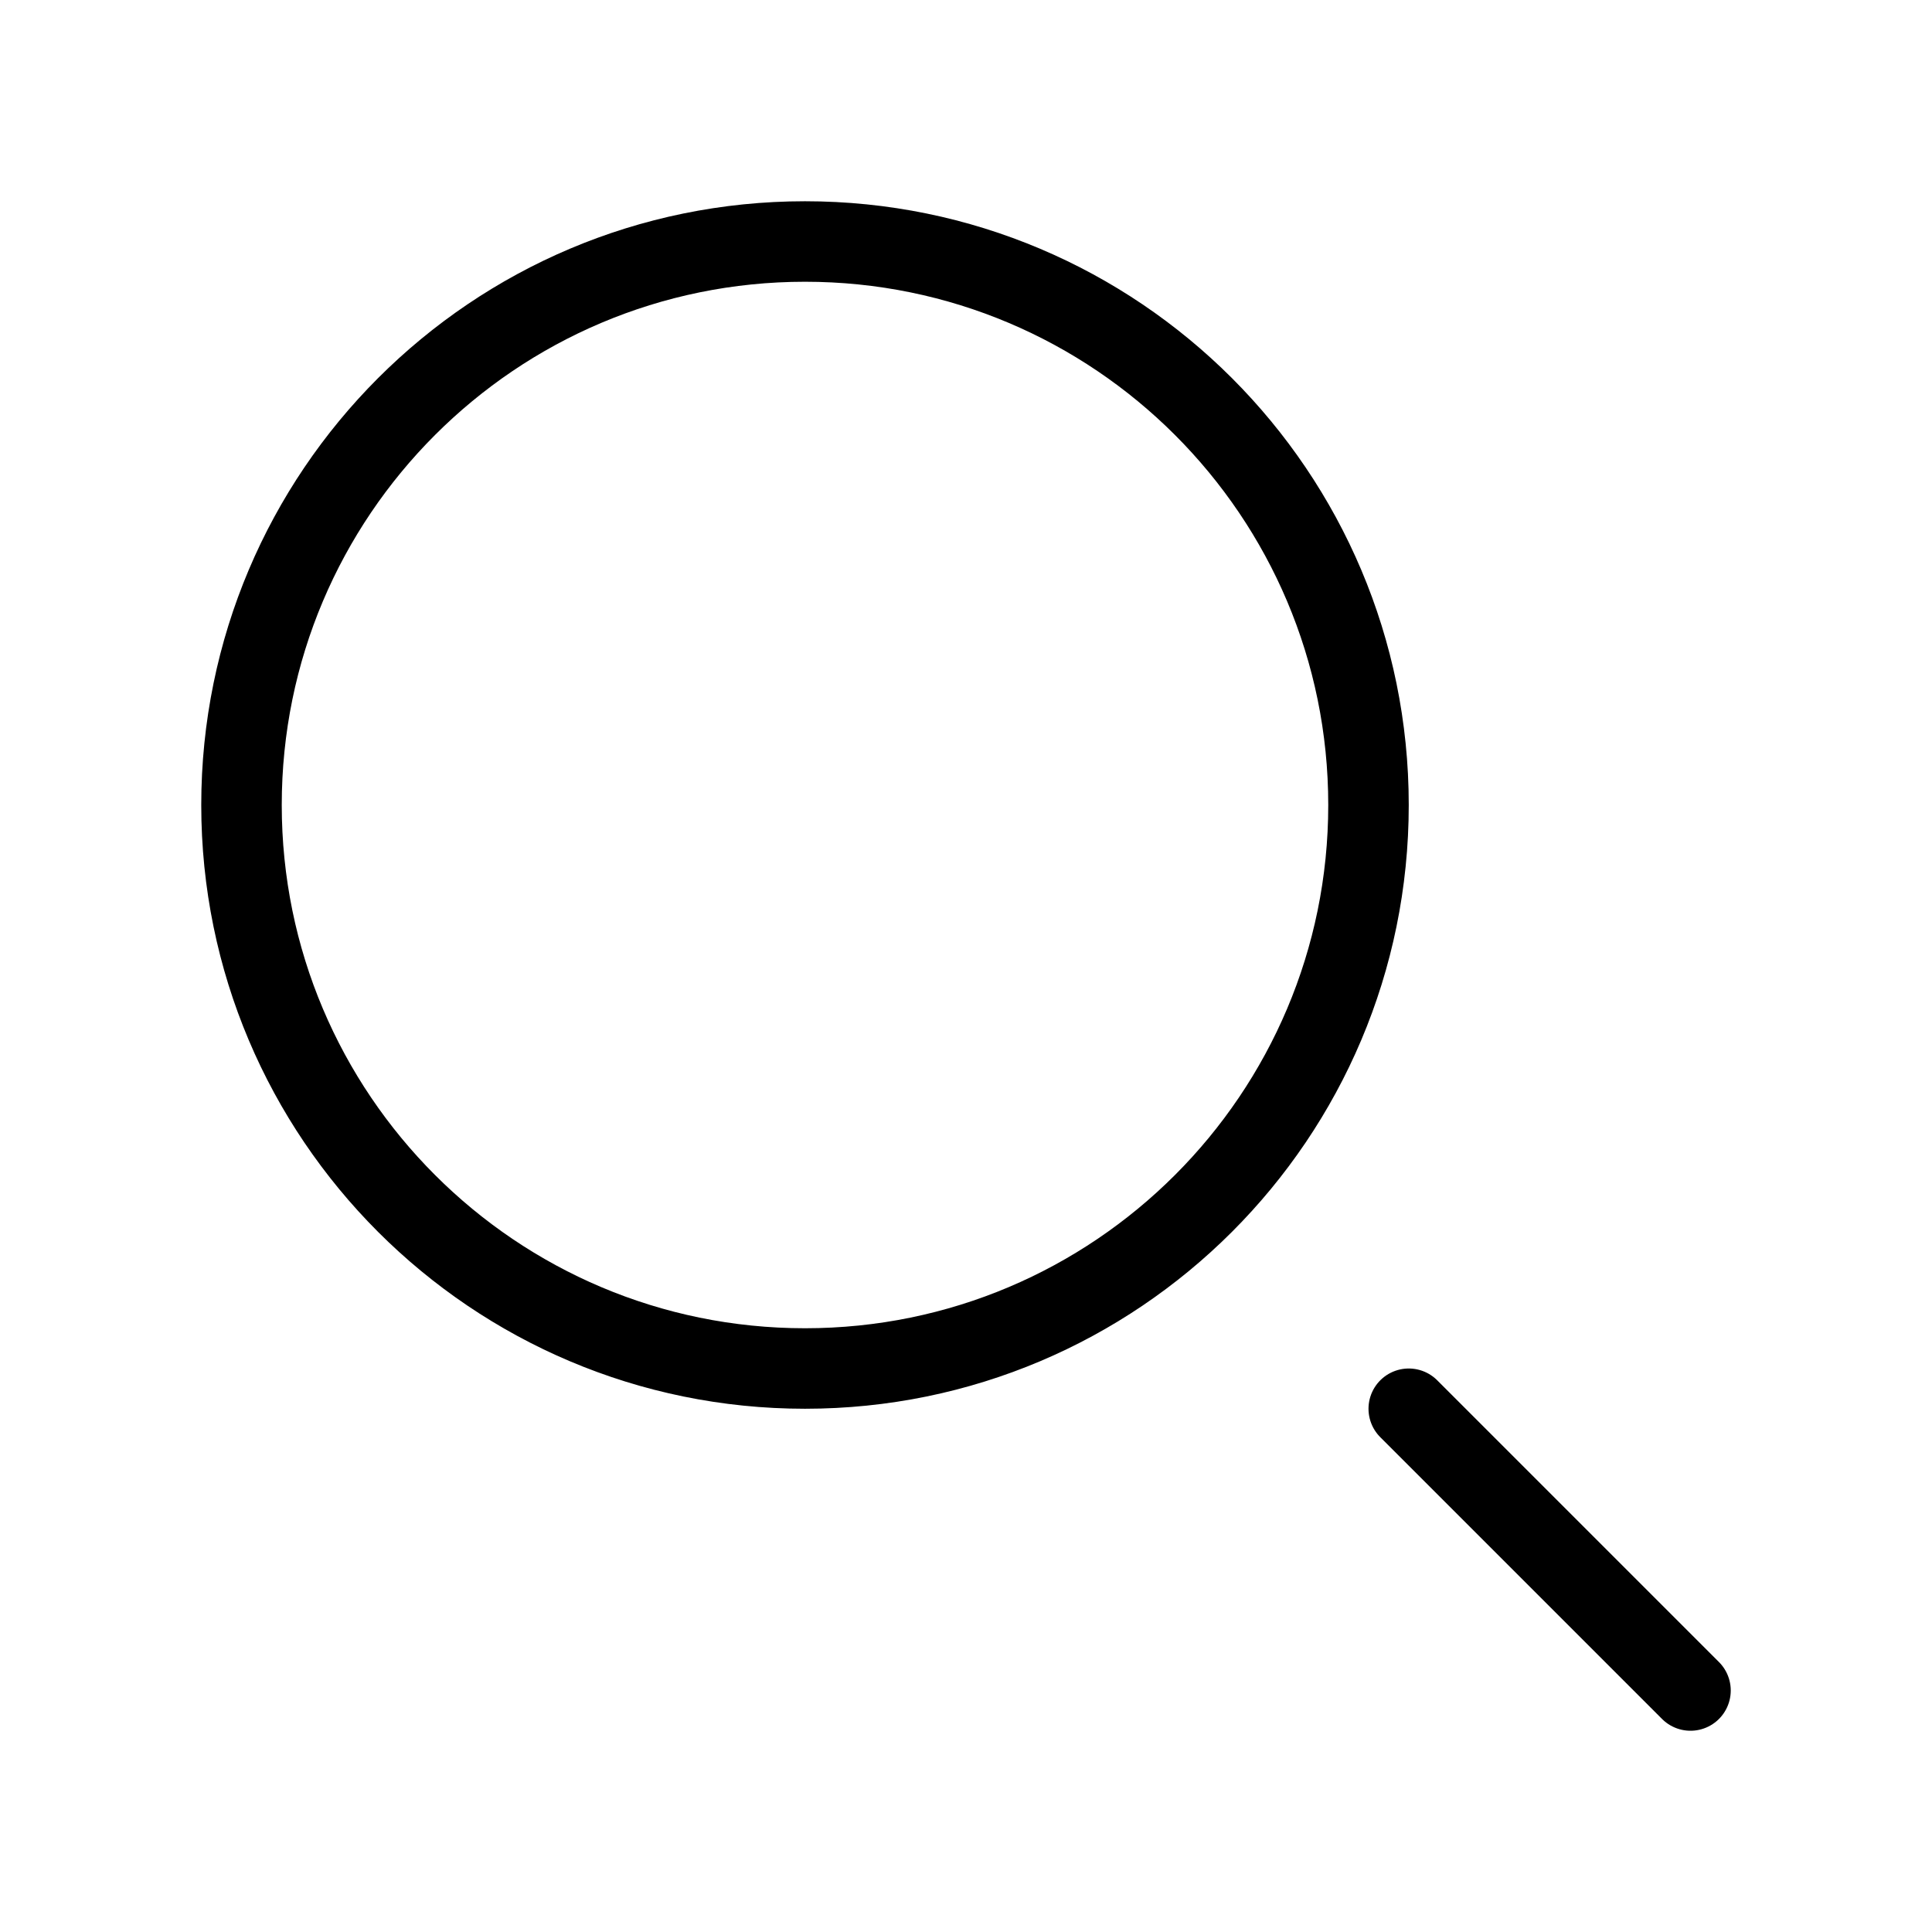
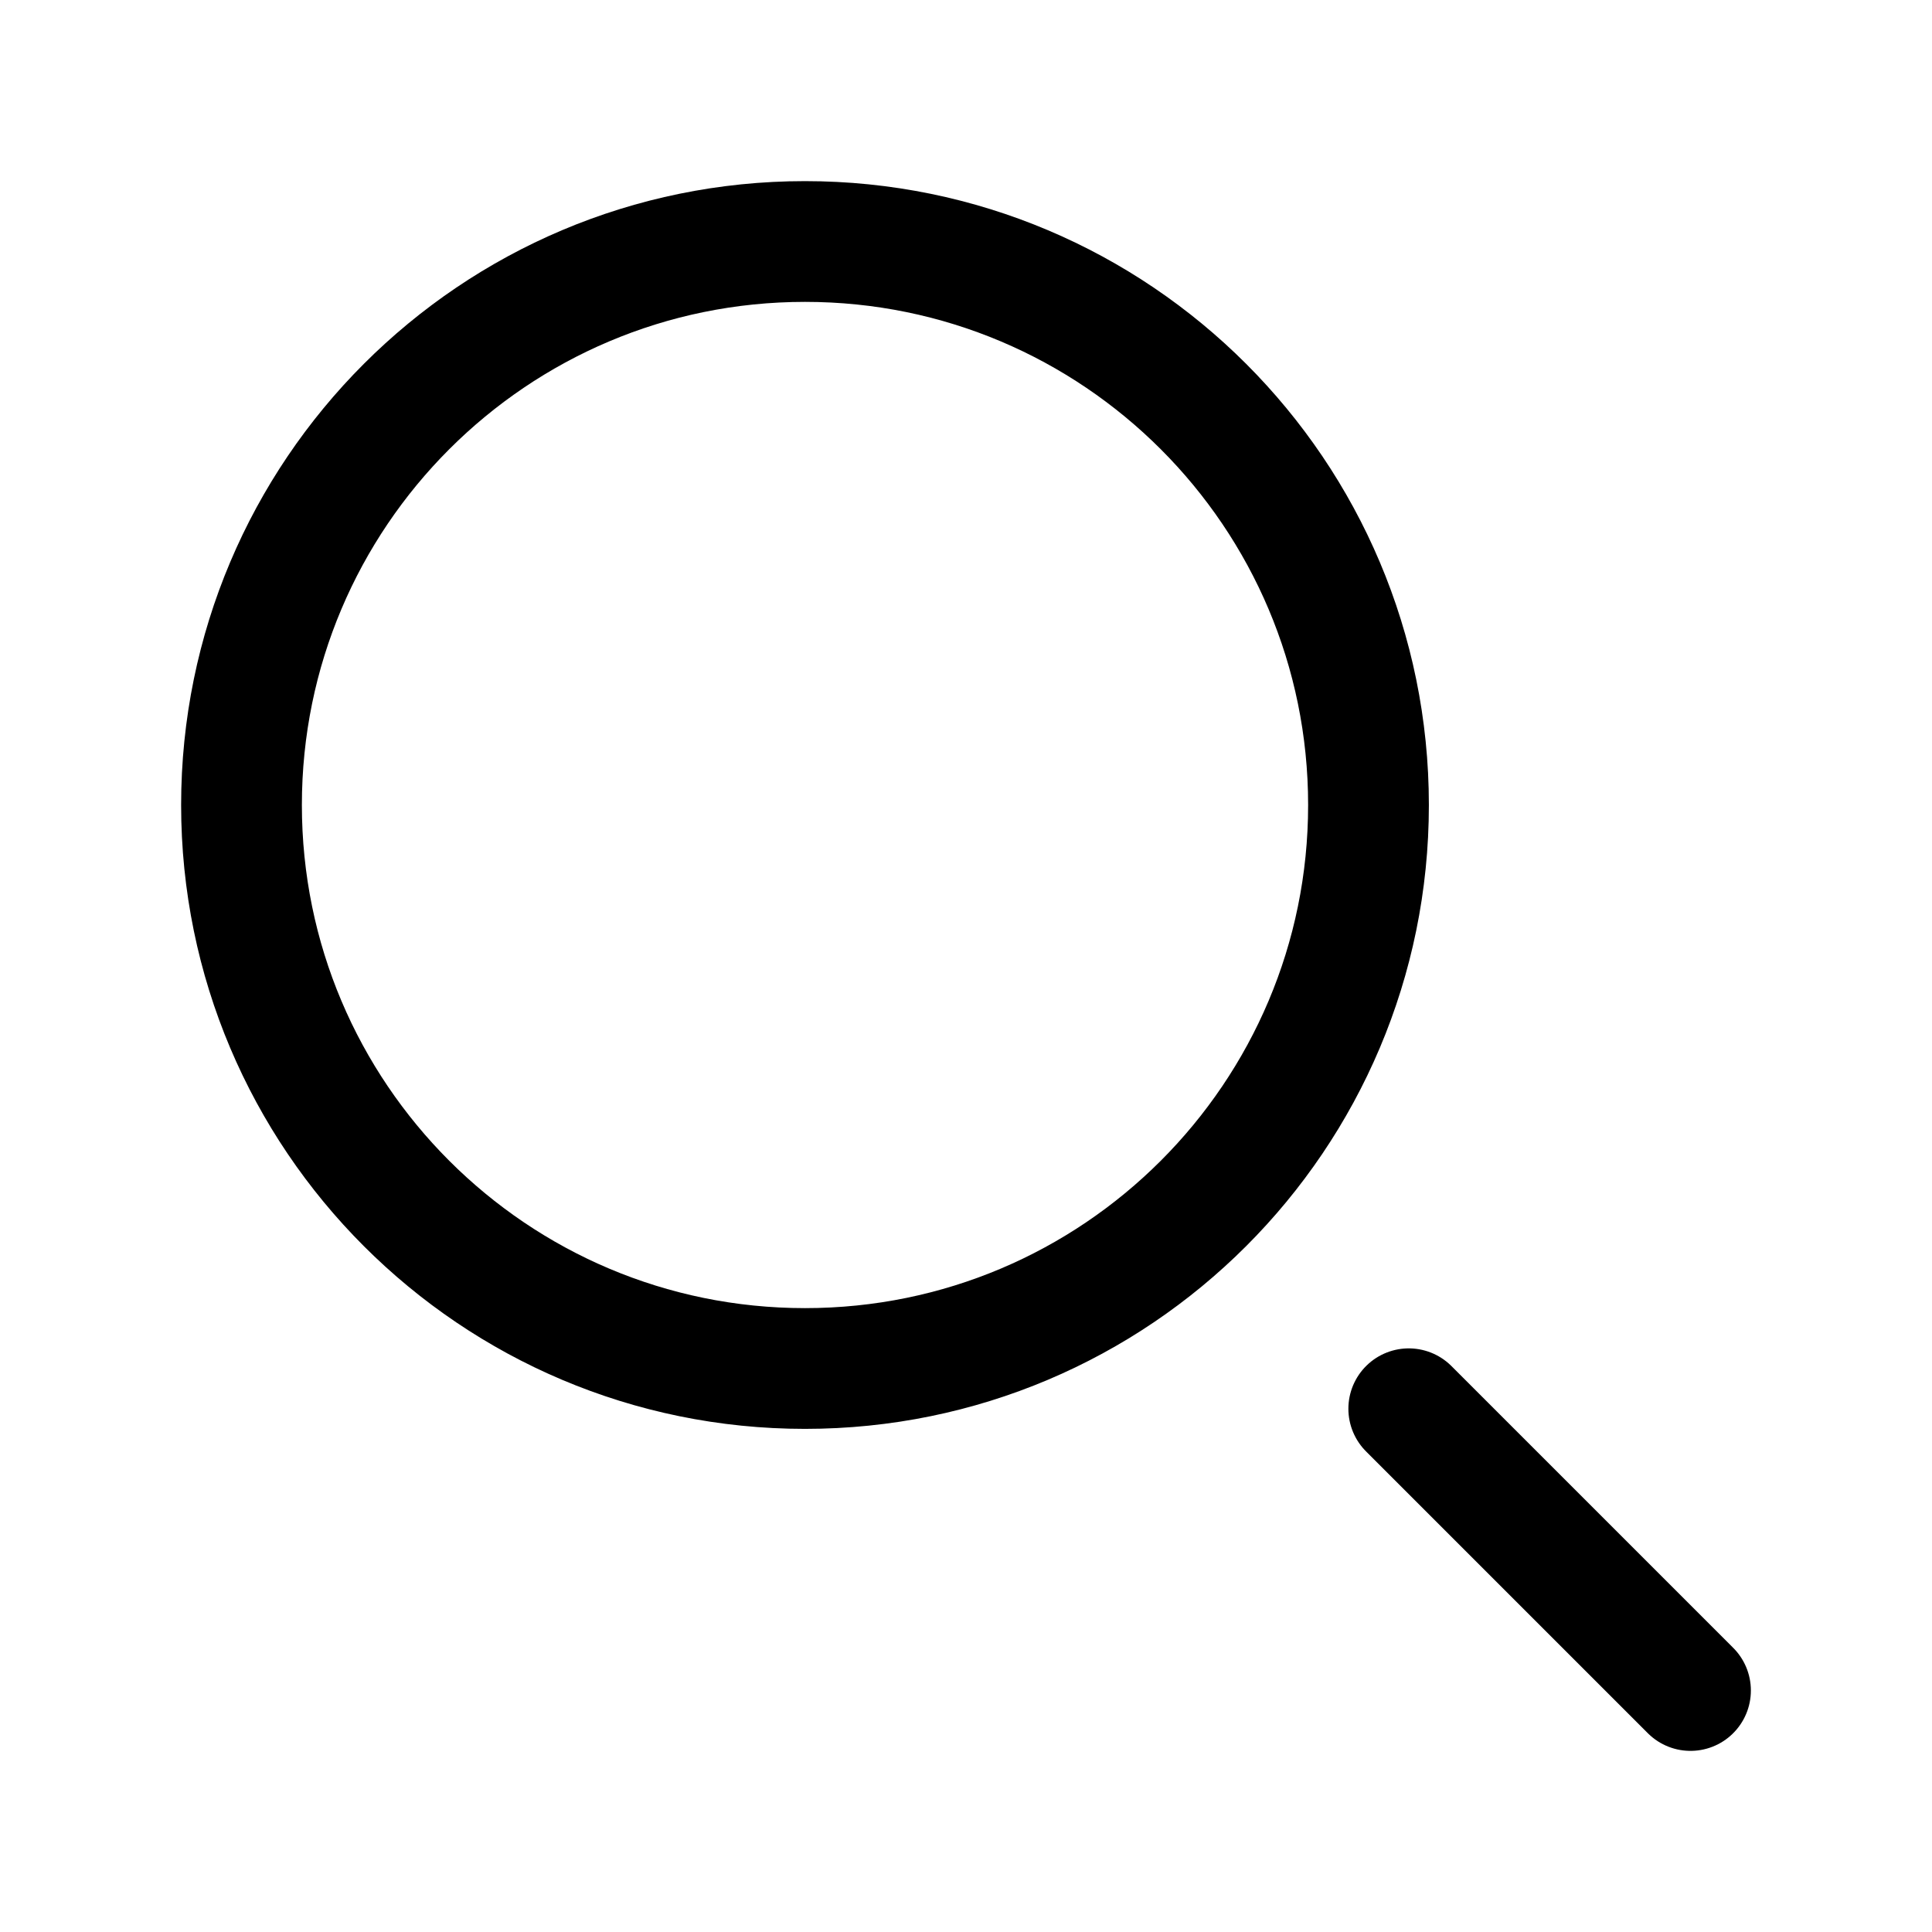
<svg xmlns="http://www.w3.org/2000/svg" class="w-[32px] h-[32px] text-gray-800 dark:text-white" aria-hidden="true" width="24" height="24" fill="none" viewBox="0 0 24 24">
-   <path stroke="currentColor" stroke-linecap="round" stroke-width="1" d="m21 21-3.5-3.5M17 10a7 7 0 1 1-14 0 7 7 0 0 1 14 0Z" />
+   <path stroke="currentColor" stroke-linecap="round" stroke-width="1.5" d="m21 21-3.5-3.5M17 10a7 7 0 1 1-14 0 7 7 0 0 1 14 0Z" />
</svg>
